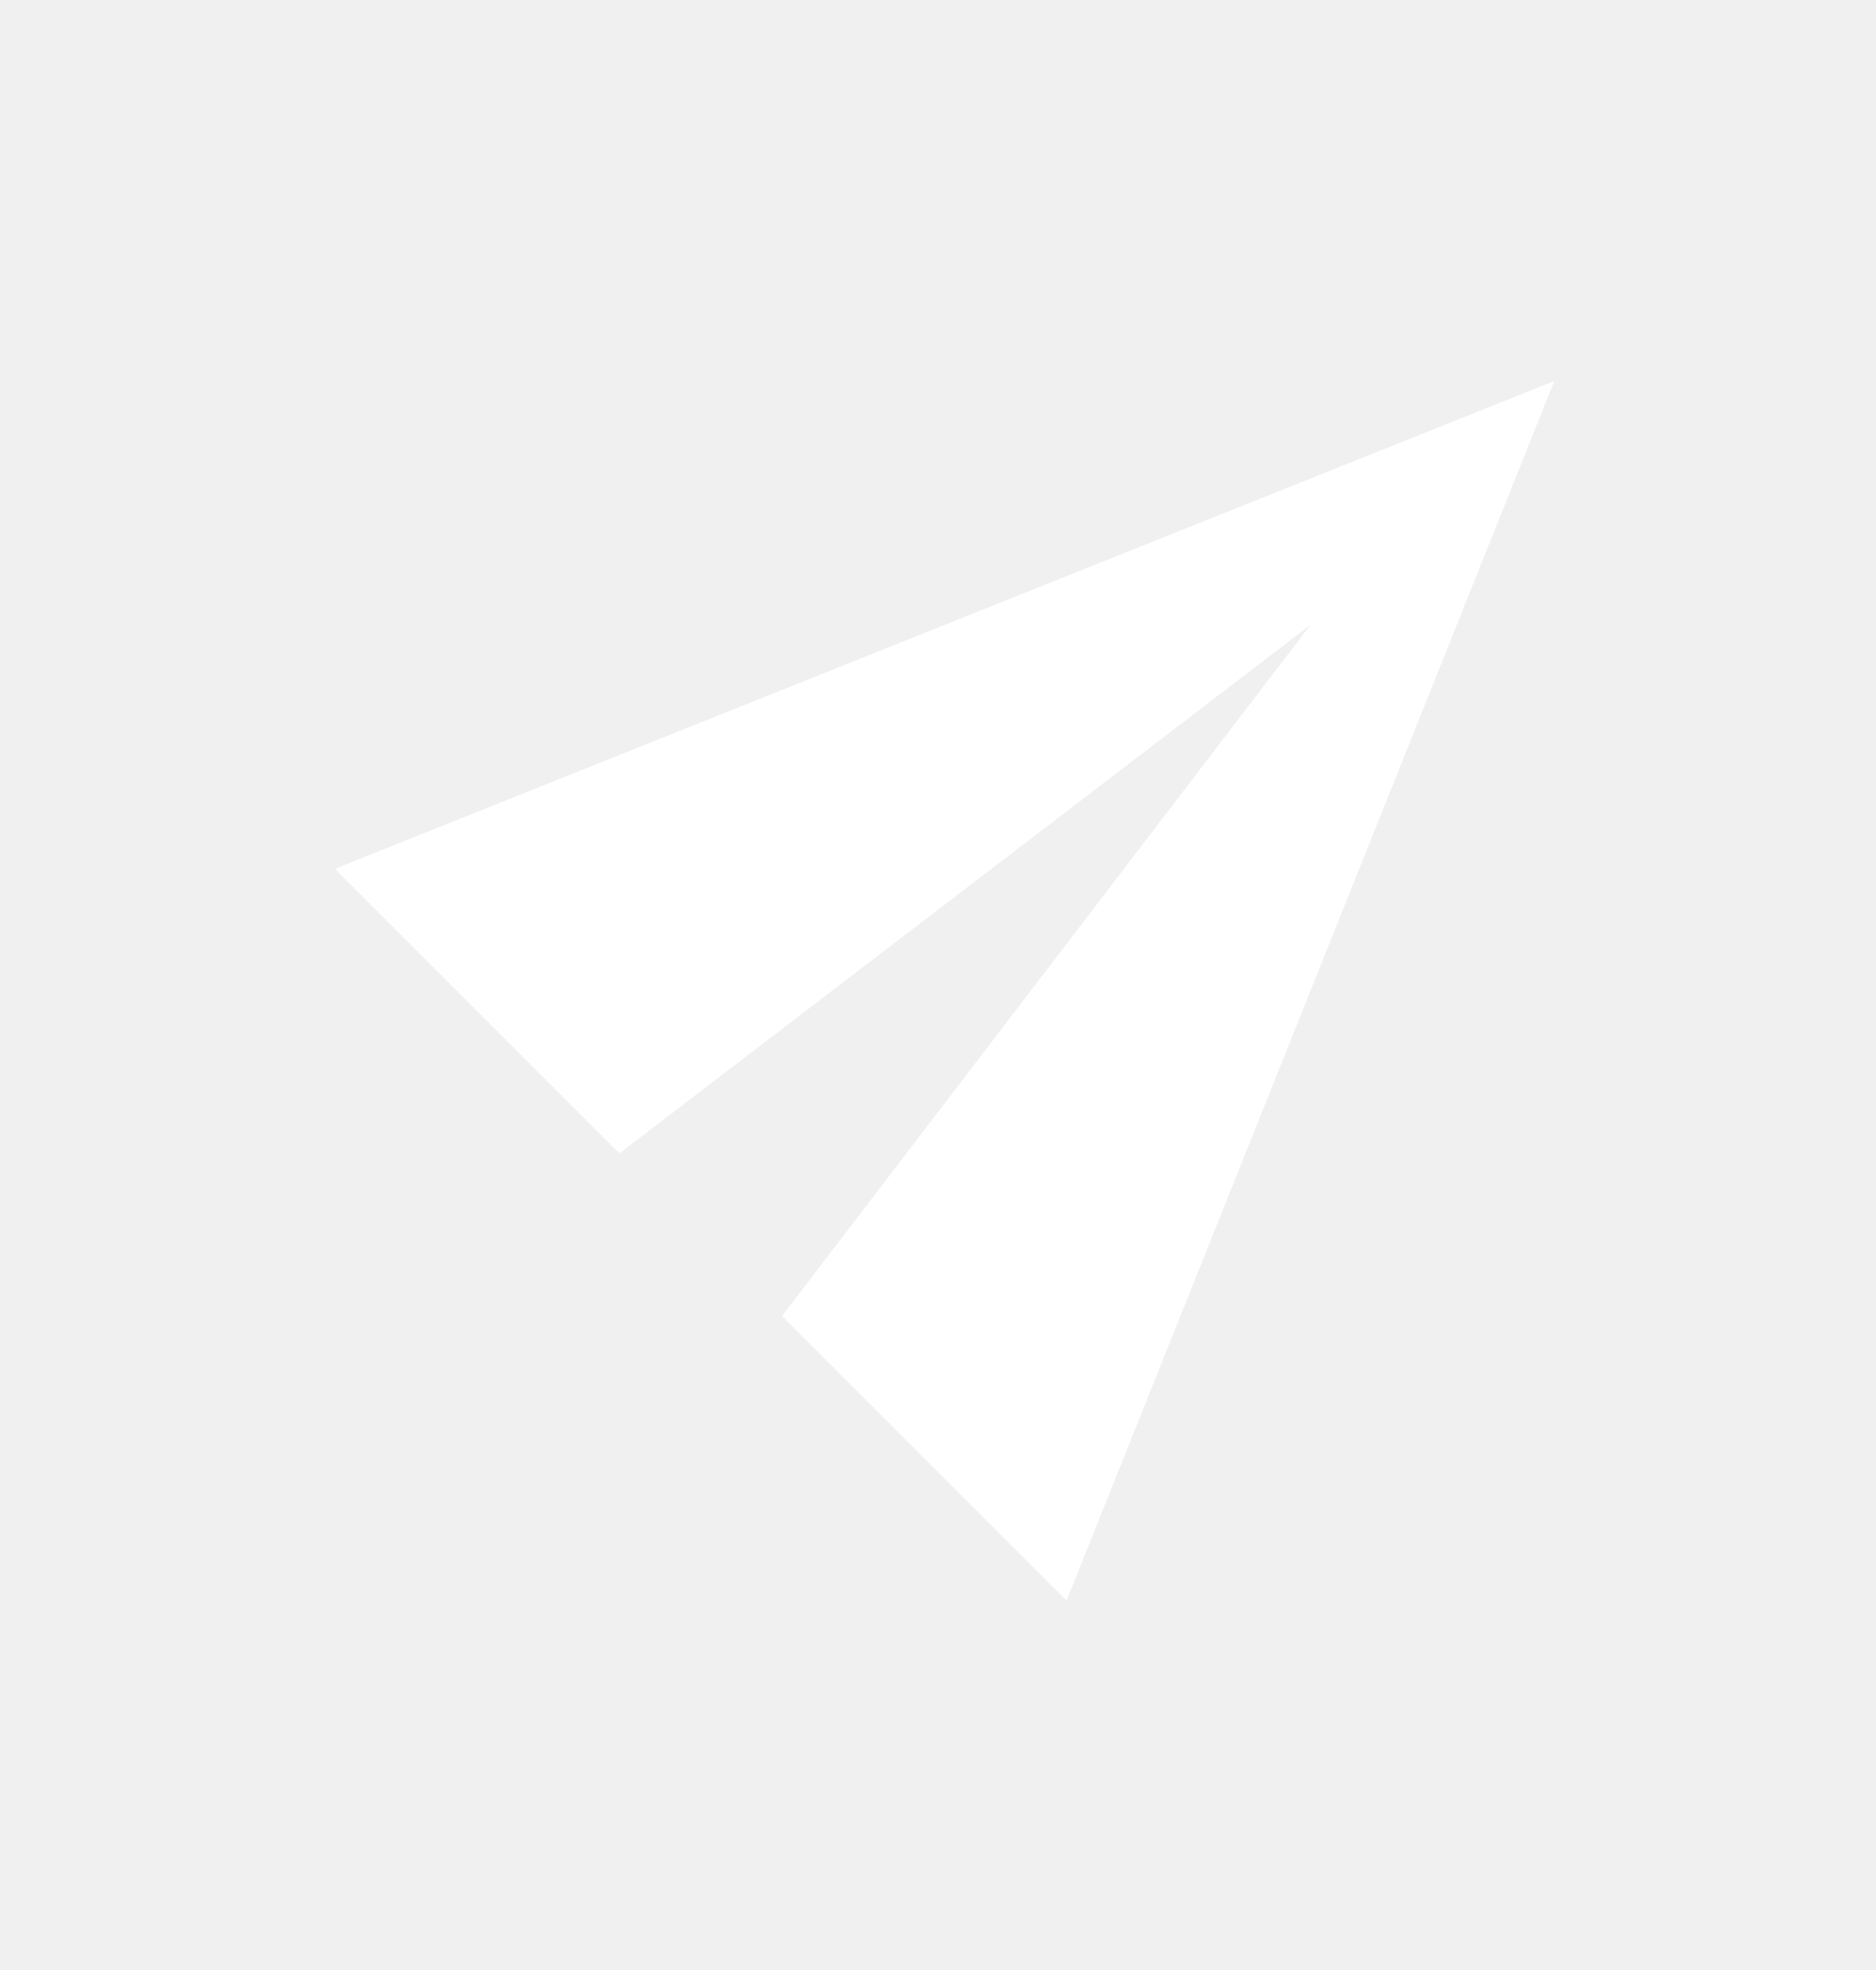
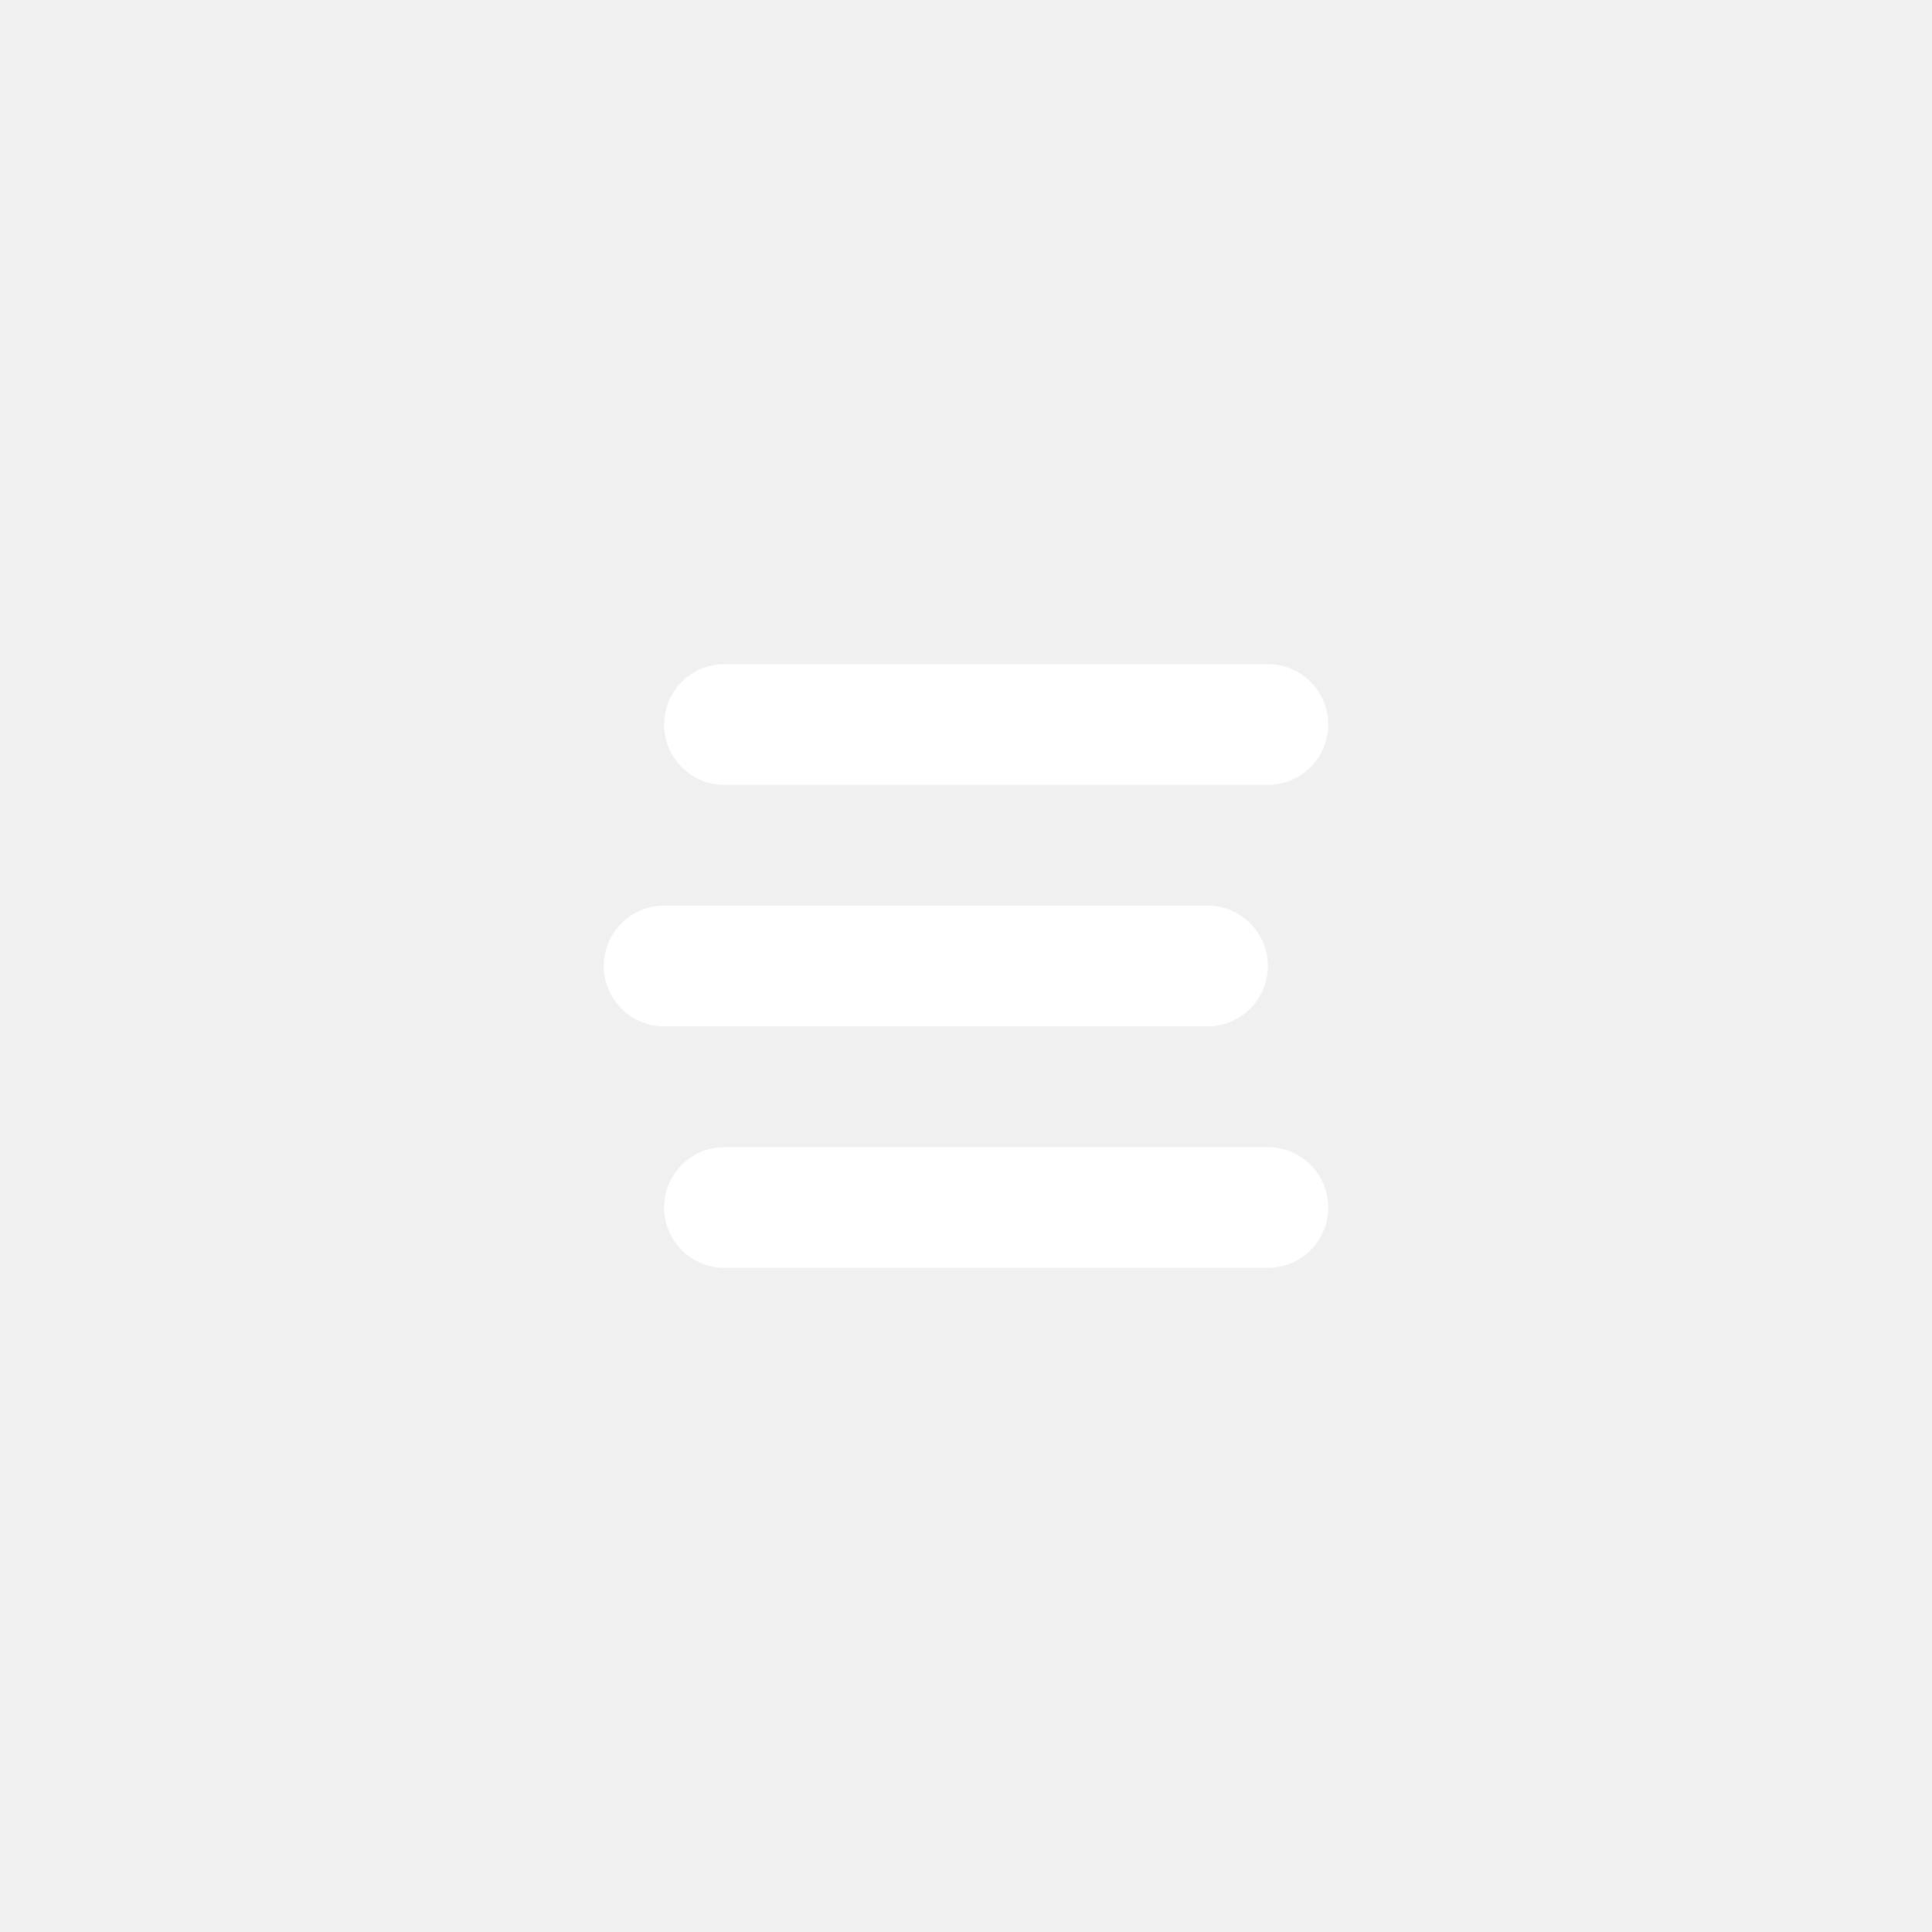
- <svg xmlns="http://www.w3.org/2000/svg" width="20px" height="21px" viewBox="0 0 20 21" version="1.1">
-   <defs />
-   <g id="详细设置" stroke="none" stroke-width="1" fill="none" fill-rule="evenodd">
-     <g id="split_normal" transform="translate(0, 0.490278)" fill="#FFF">
-       <polygon id="Shape" points="11.371 16.571 16.571 3.571 3.571 8.771 6.604 11.804 13.971 6.171 8.338 13.538" />
-     </g>
+ <svg xmlns="http://www.w3.org/2000/svg" width="32" height="32" viewBox="0 0 32 32">
+   <g fill="#FFF" fill-rule="evenodd">
+     <path d="M12,11 L21,11 C21.552,11 22,11.448 22,12 C22,12.552 21.552,13 21,13 L12,13 C11.448,13 11,12.552 11,12 C11,11.448 11.448,11 12,11 Z M11,15 L20,15 C20.552,15 21,15.448 21,16 C21,16.552 20.552,17 20,17 L11,17 C10.448,17 10,16.552 10,16 C10,15.448 10.448,15 11,15 Z M12,19 L21,19 C21.552,19 22,19.448 22,20 C22,20.552 21.552,21 21,21 L12,21 C11.448,21 11,20.552 11,20 C11,19.448 11.448,19 12,19 Z" />
  </g>
</svg>
